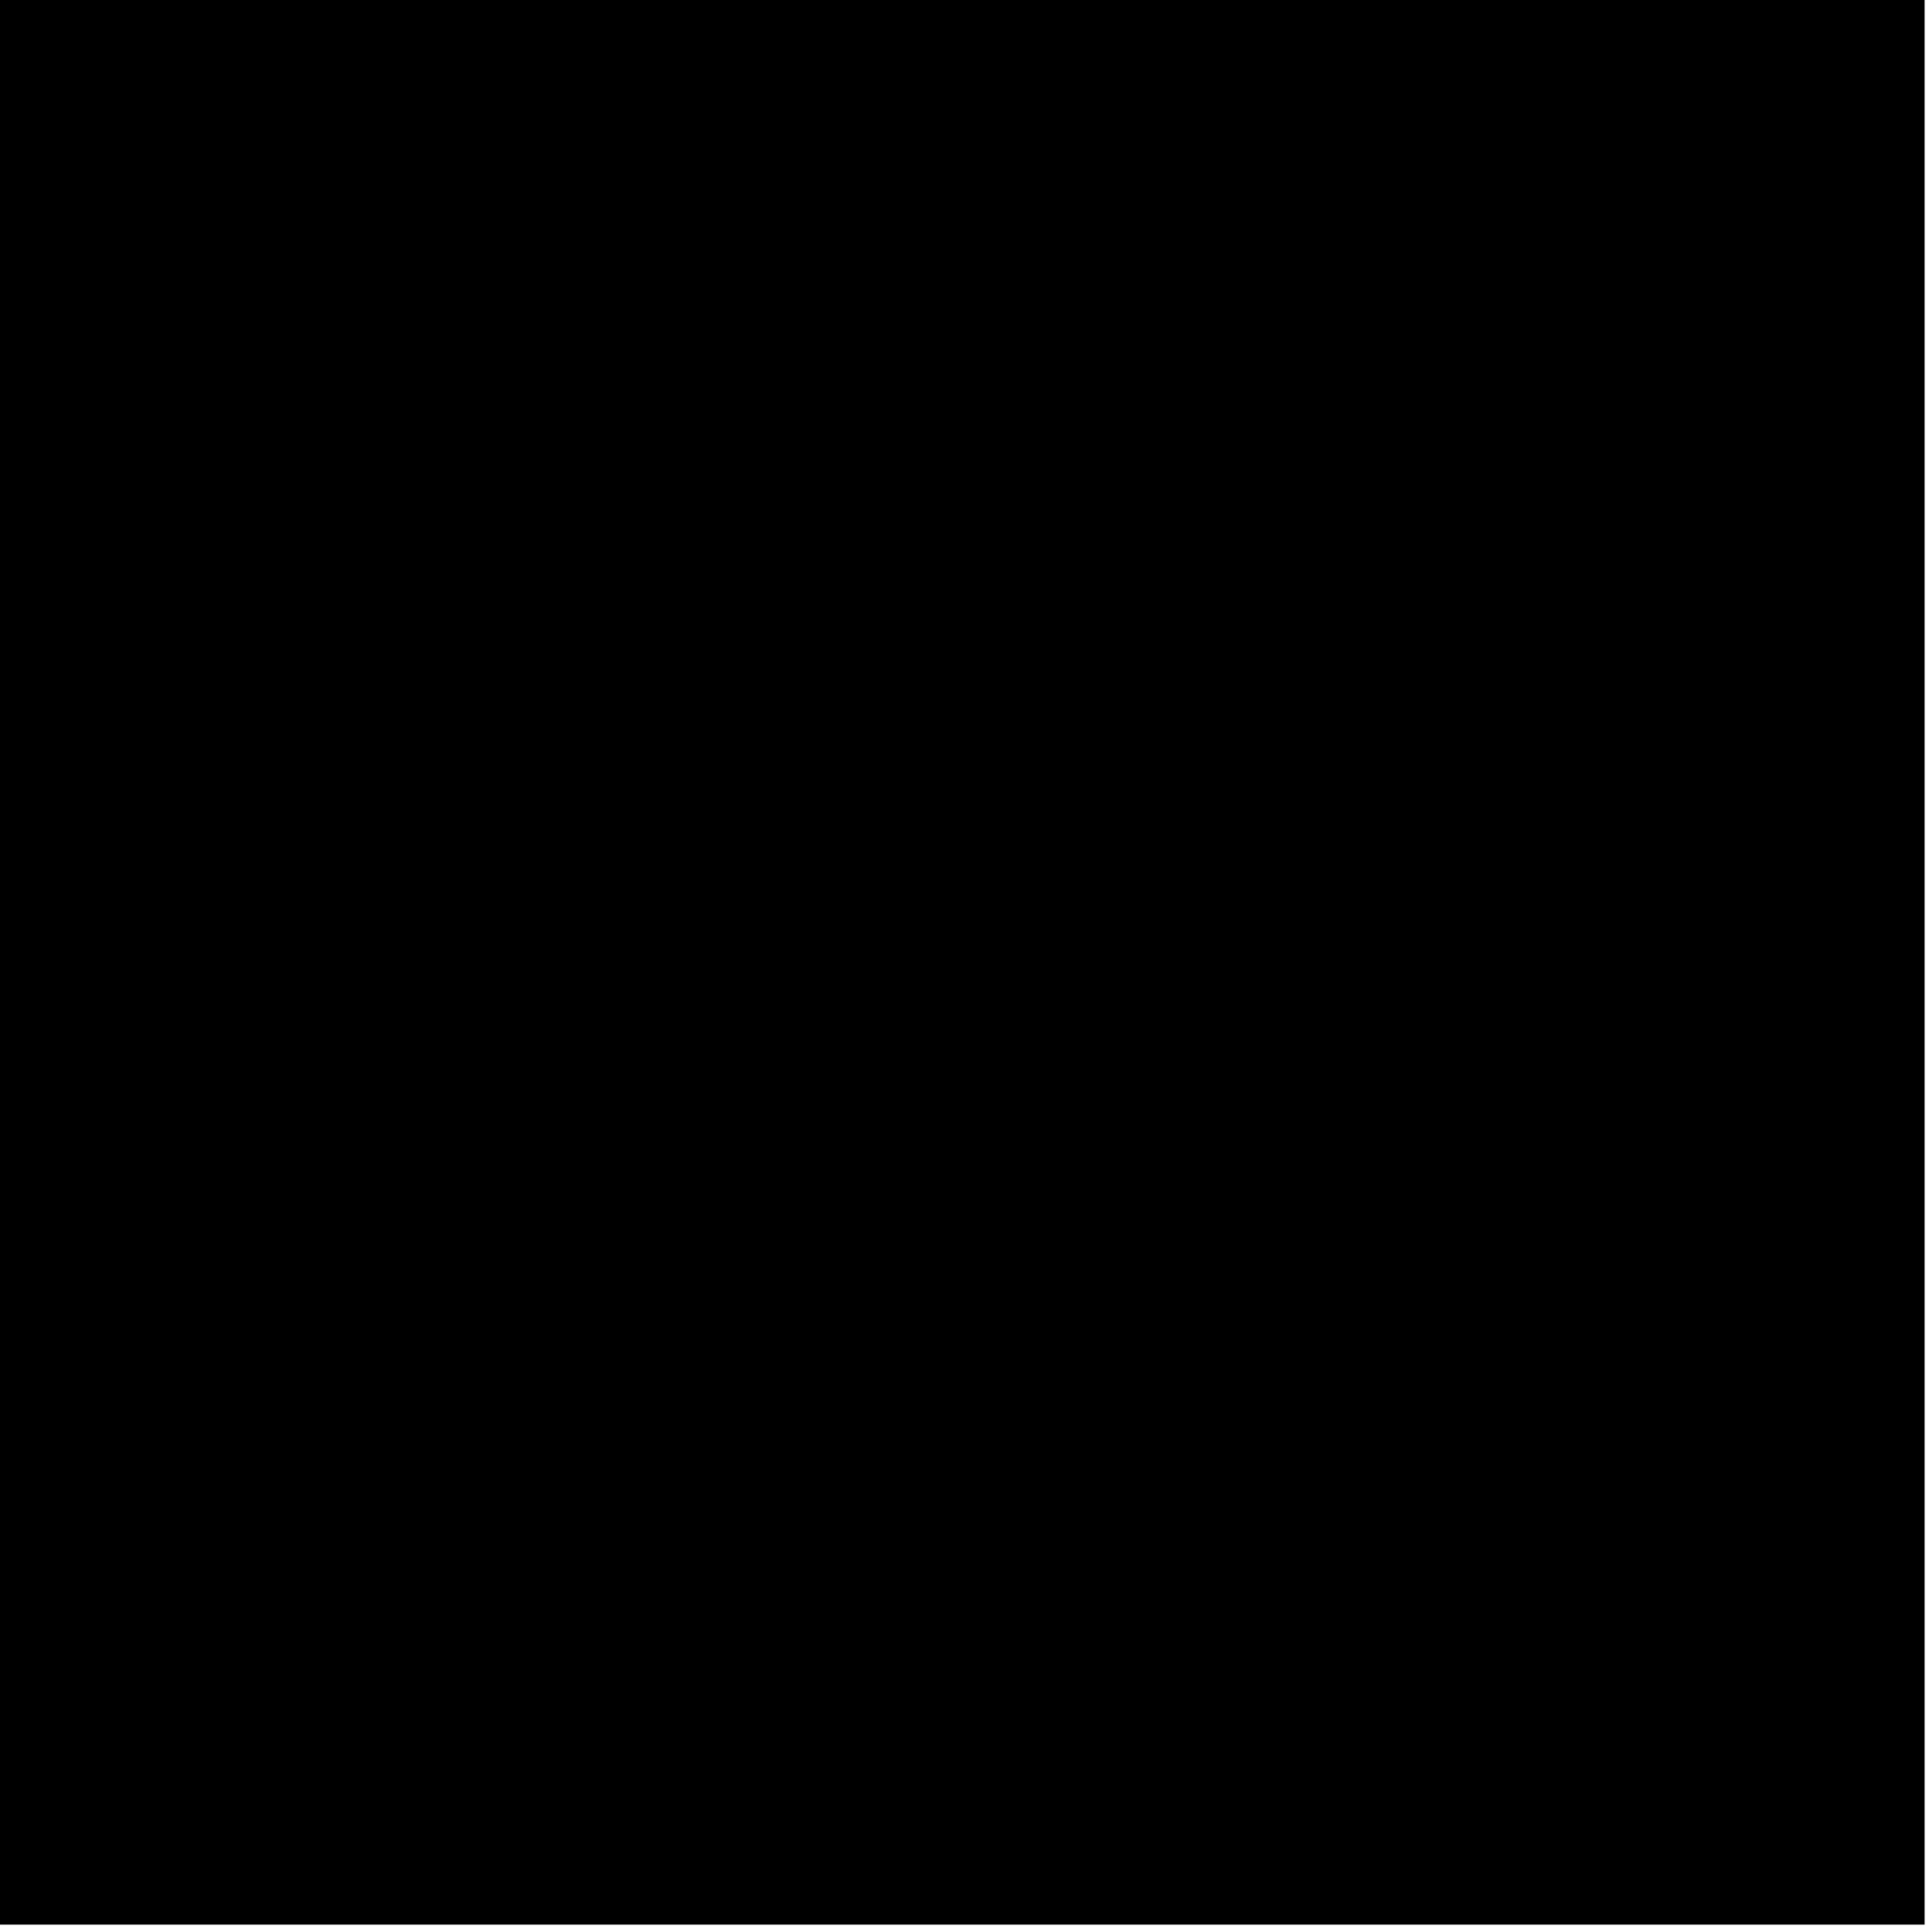
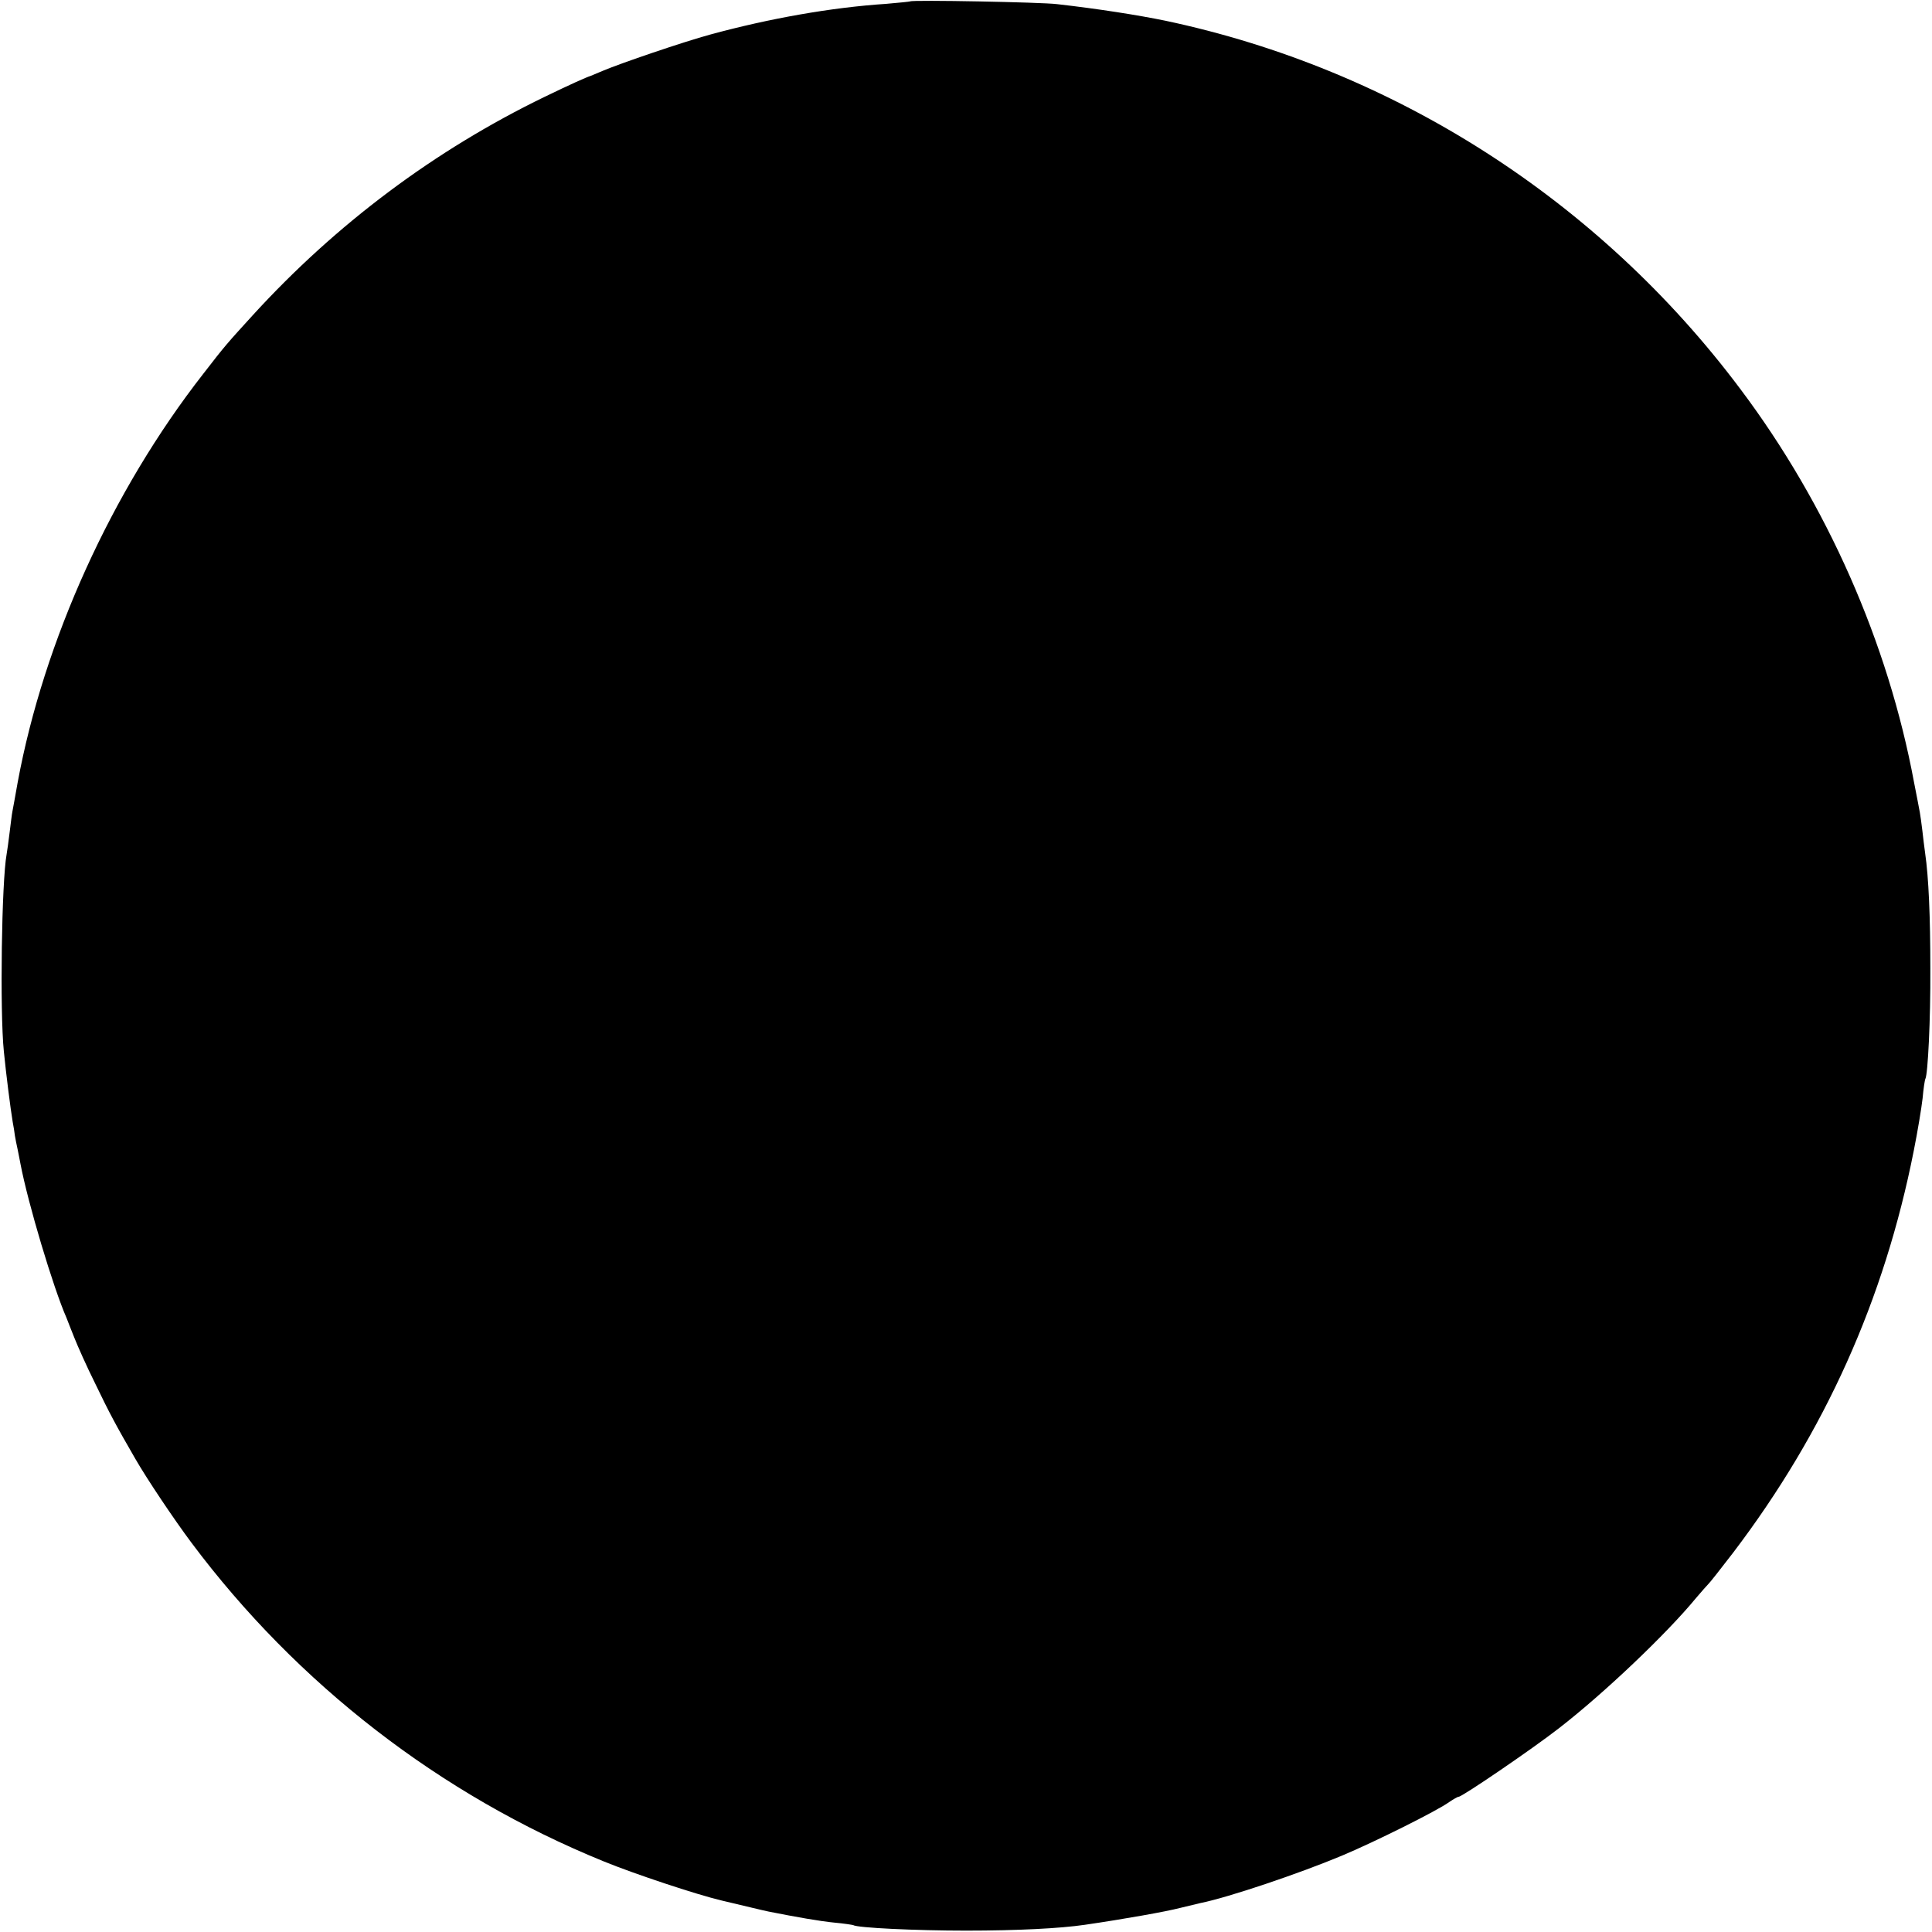
- <svg xmlns="http://www.w3.org/2000/svg" version="1.0" width="261pt" height="261pt" viewBox="0 0 261 261" preserveAspectRatio="xMidYMid meet">
-   <g transform="translate(0,261) scale(0.1,-0.1)" fill="#000000" stroke="none">
-     <path d="M0 1310 l0 -1300 1300 0 1300 0 0 1300 0 1300 -1300 0 -1300 0 0 -1300z" />
+ <svg xmlns="http://www.w3.org/2000/svg" version="1.0" width="700pt" height="700pt" viewBox="0 0 700 700" preserveAspectRatio="xMidYMid meet">
+   <g transform="translate(0,700) scale(0.1,-0.1)" fill="#000000" stroke="none">
+     <path d="M3298 6995 c-2 -1 -41 -5 -88 -9 -198 -13 -423 -53 -636 -111 -99 -27 -325 -104 -391 -132 -21 -9 -40 -17 -43 -18 -16 -5 -72 -30 -167 -76 -396 -192 -755 -460 -1058 -792 -91 -100 -98 -107 -179 -212 -331 -424 -577 -966 -672 -1480 -9 -49 -17 -97 -19 -105 -2 -9 -6 -43 -10 -75 -4 -33 -9 -69 -11 -80 -18 -98 -25 -569 -10 -715 8 -81 24 -207 32 -255 3 -16 7 -39 8 -50 2 -11 6 -33 10 -50 3 -16 8 -39 10 -51 27 -143 119 -450 167 -559 4 -11 17 -43 28 -71 11 -28 45 -105 77 -169 50 -104 74 -149 144 -270 42 -73 139 -218 204 -305 383 -512 901 -913 1493 -1154 110 -45 335 -120 428 -142 85 -20 154 -37 170 -40 101 -20 186 -35 238 -40 34 -3 65 -8 68 -9 15 -10 227 -20 409 -20 188 0 341 8 430 21 144 21 295 48 345 61 33 8 67 16 75 18 100 20 358 107 513 172 117 49 344 162 388 194 15 10 30 19 34 19 13 0 268 174 363 248 164 127 390 342 497 472 21 25 41 47 44 50 4 3 45 55 91 115 332 437 547 915 654 1456 14 70 28 155 32 190 3 35 8 67 10 70 9 17 19 214 18 399 0 188 -6 331 -19 420 -3 19 -7 56 -10 81 -3 25 -7 54 -9 65 -2 10 -11 60 -21 109 -94 506 -315 1007 -629 1425 -513 685 -1256 1160 -2084 1335 -97 20 -242 43 -392 60 -54 7 -526 16 -532 10z" />
  </g>
</svg>
